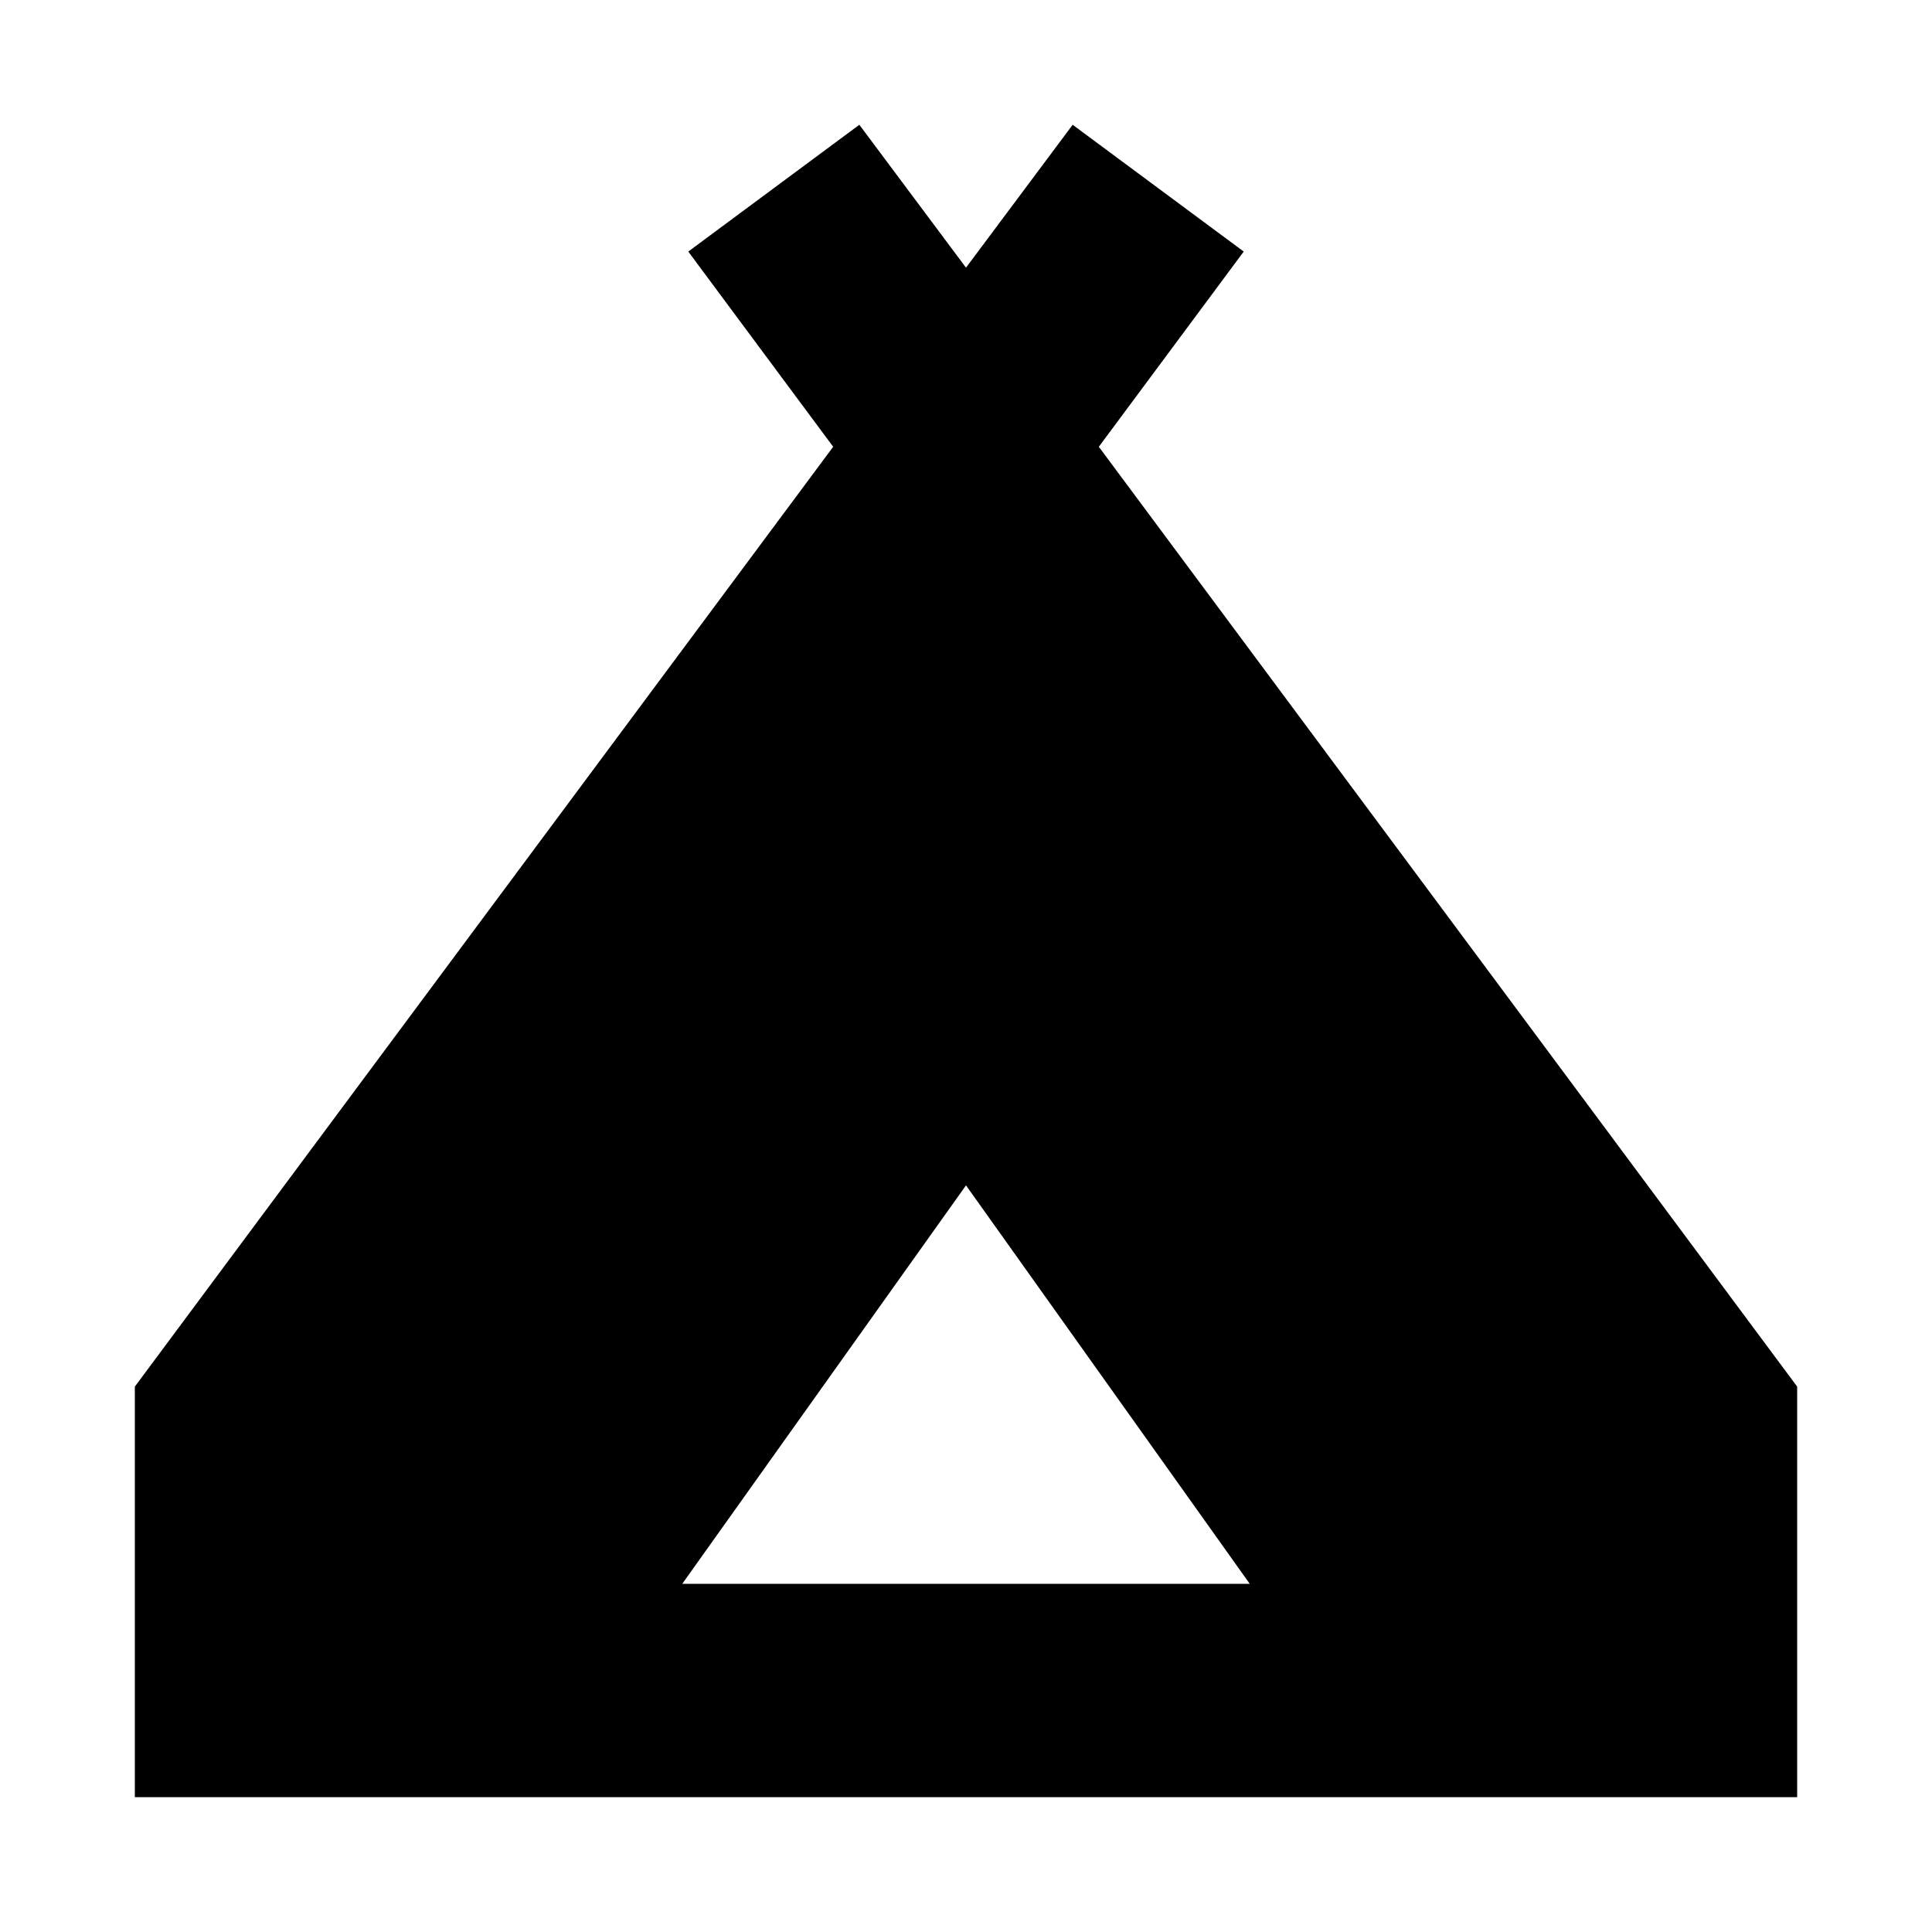
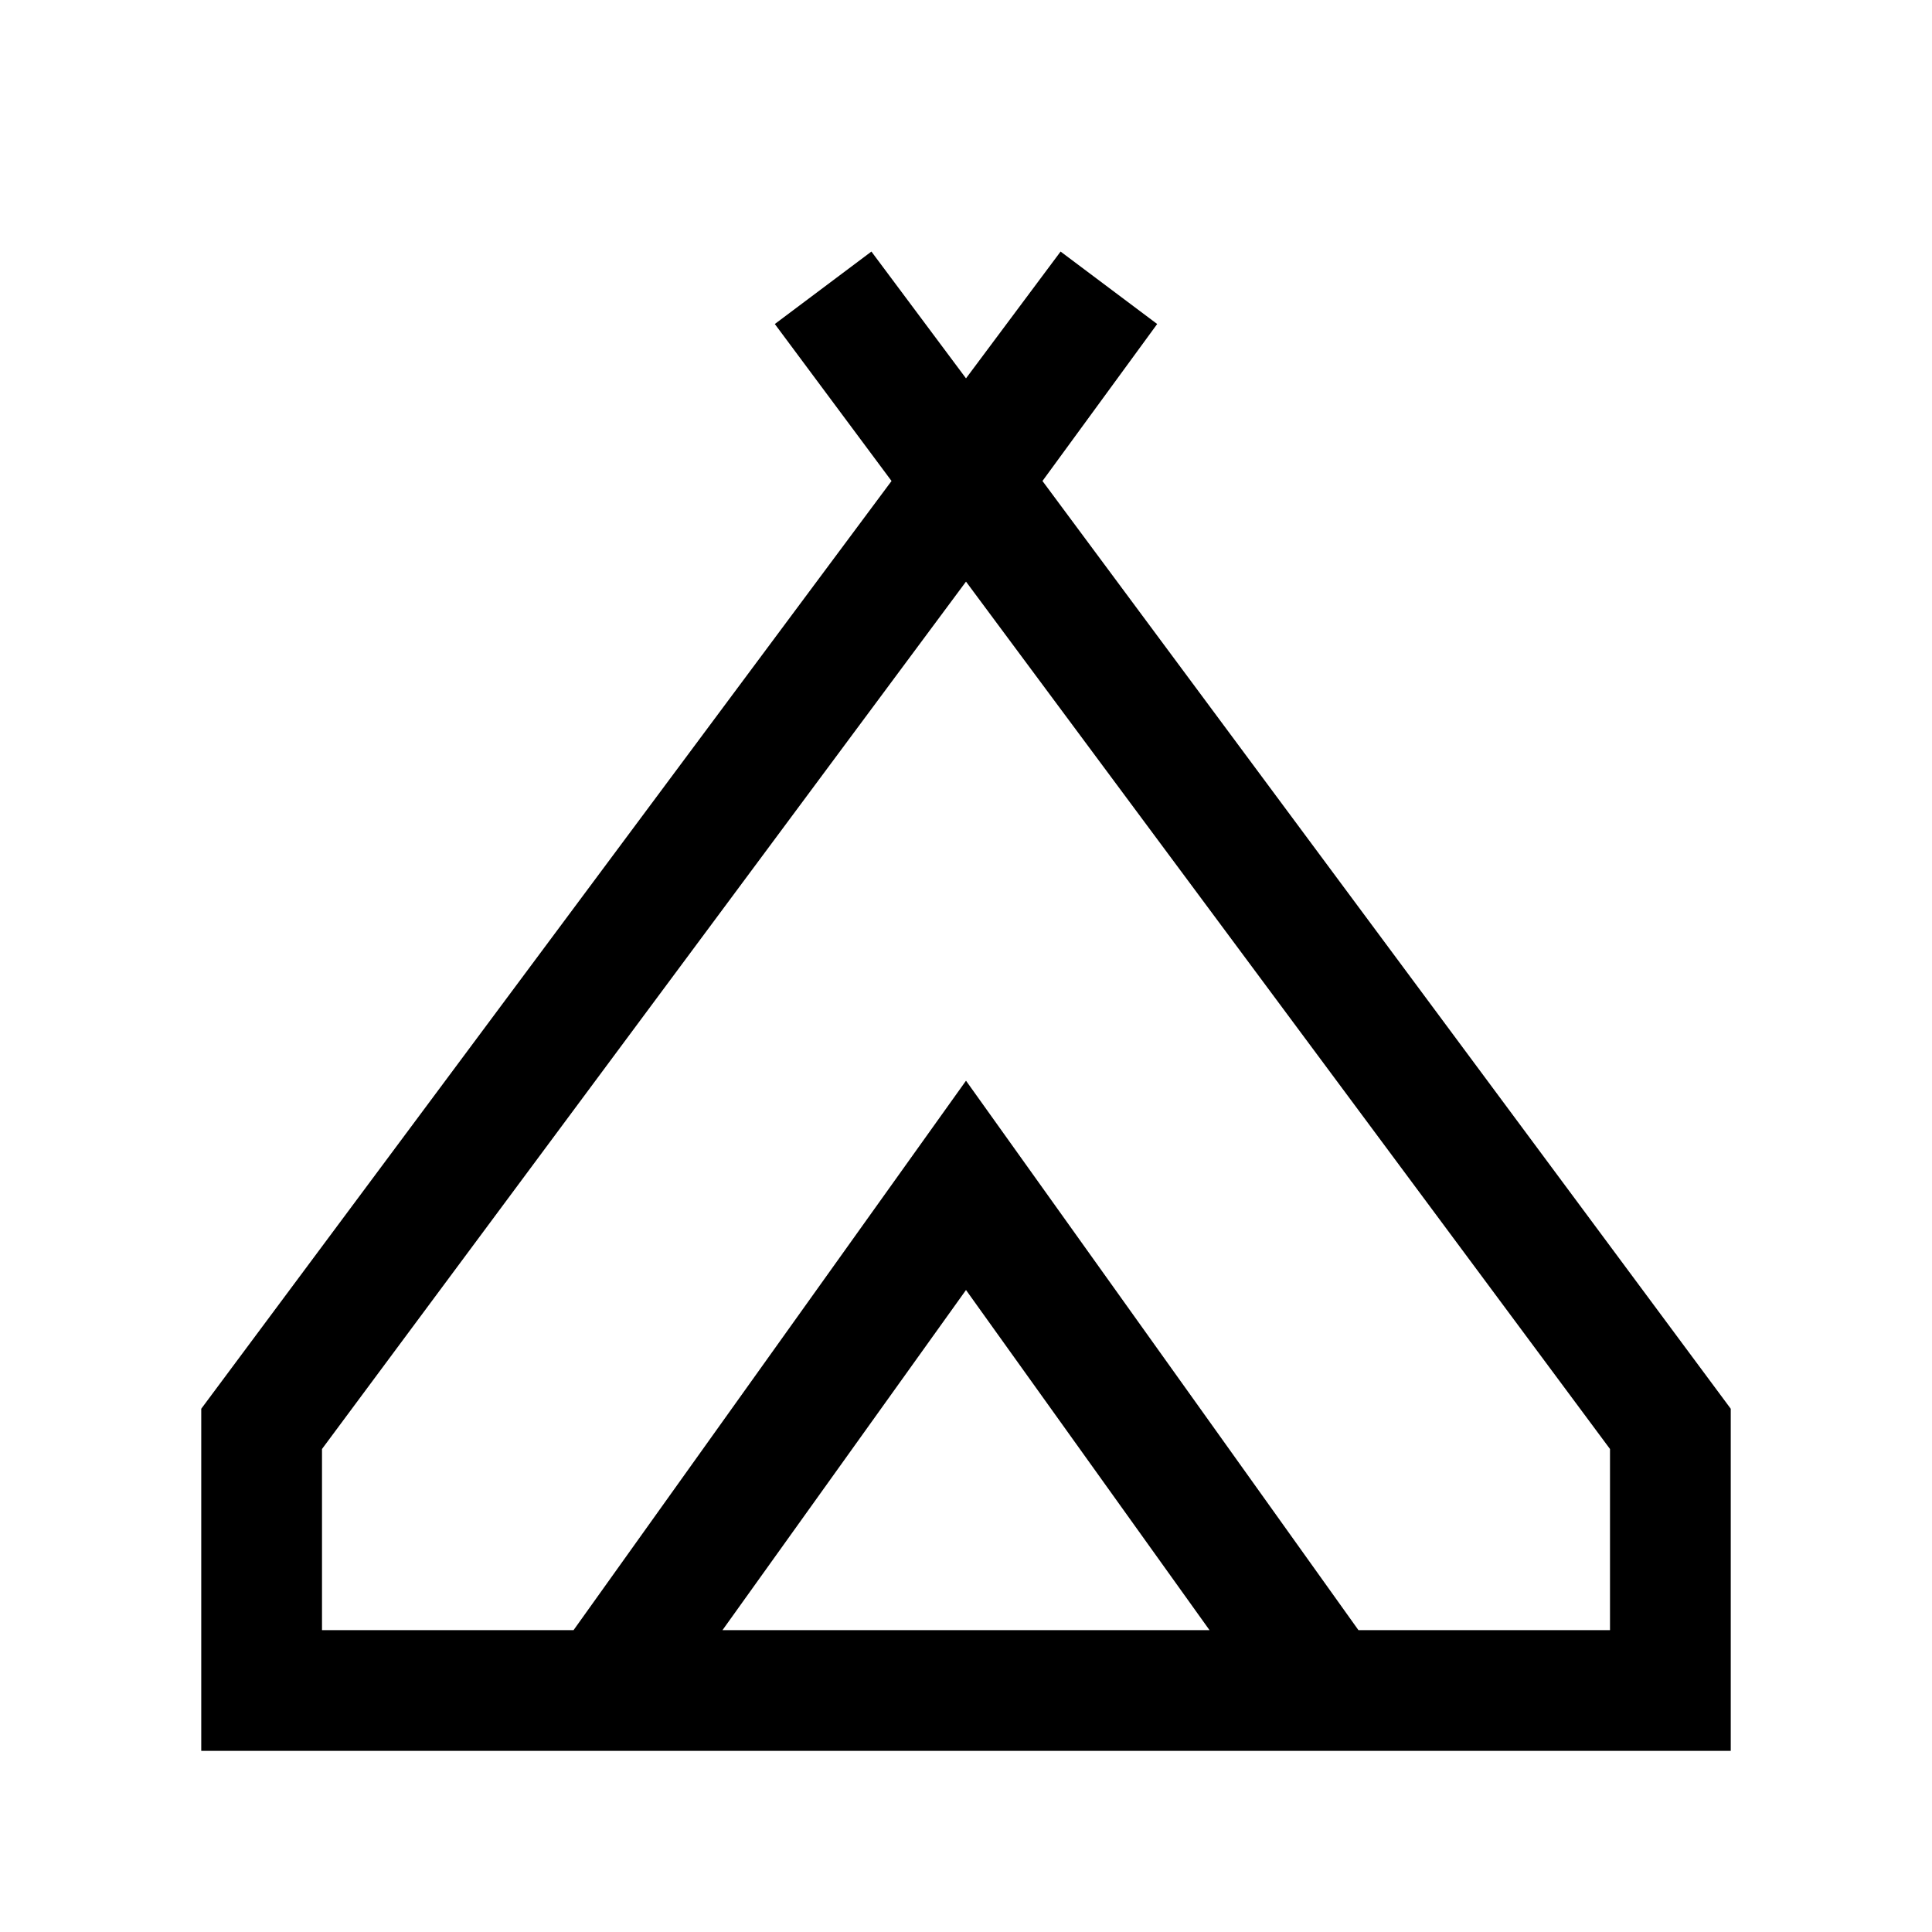
<svg xmlns="http://www.w3.org/2000/svg" height="24" width="24">
-   <path d="M1.675 22.325v-5.1L10.35 5.55l-1.8-2.425 2.125-1.575L12 3.325l1.325-1.775 2.125 1.575-1.8 2.425 8.675 11.675v5.1Zm6.8-2.65h7.05L12 14.725Z" />
+   <path d="M2.5 21.75V17.5l8.575-11.525-1.45-1.95 1.2-.9L12 4.7l1.175-1.575 1.2.9-1.425 1.95L21.5 17.5v4.25ZM12 7.225 4 18v2.25h3.125L12 13.425l4.875 6.825H20V18ZM8.975 20.25h6.05L12 16.025ZM12 13.425l4.875 6.825L12 13.425 7.125 20.25Z" />
</svg>
